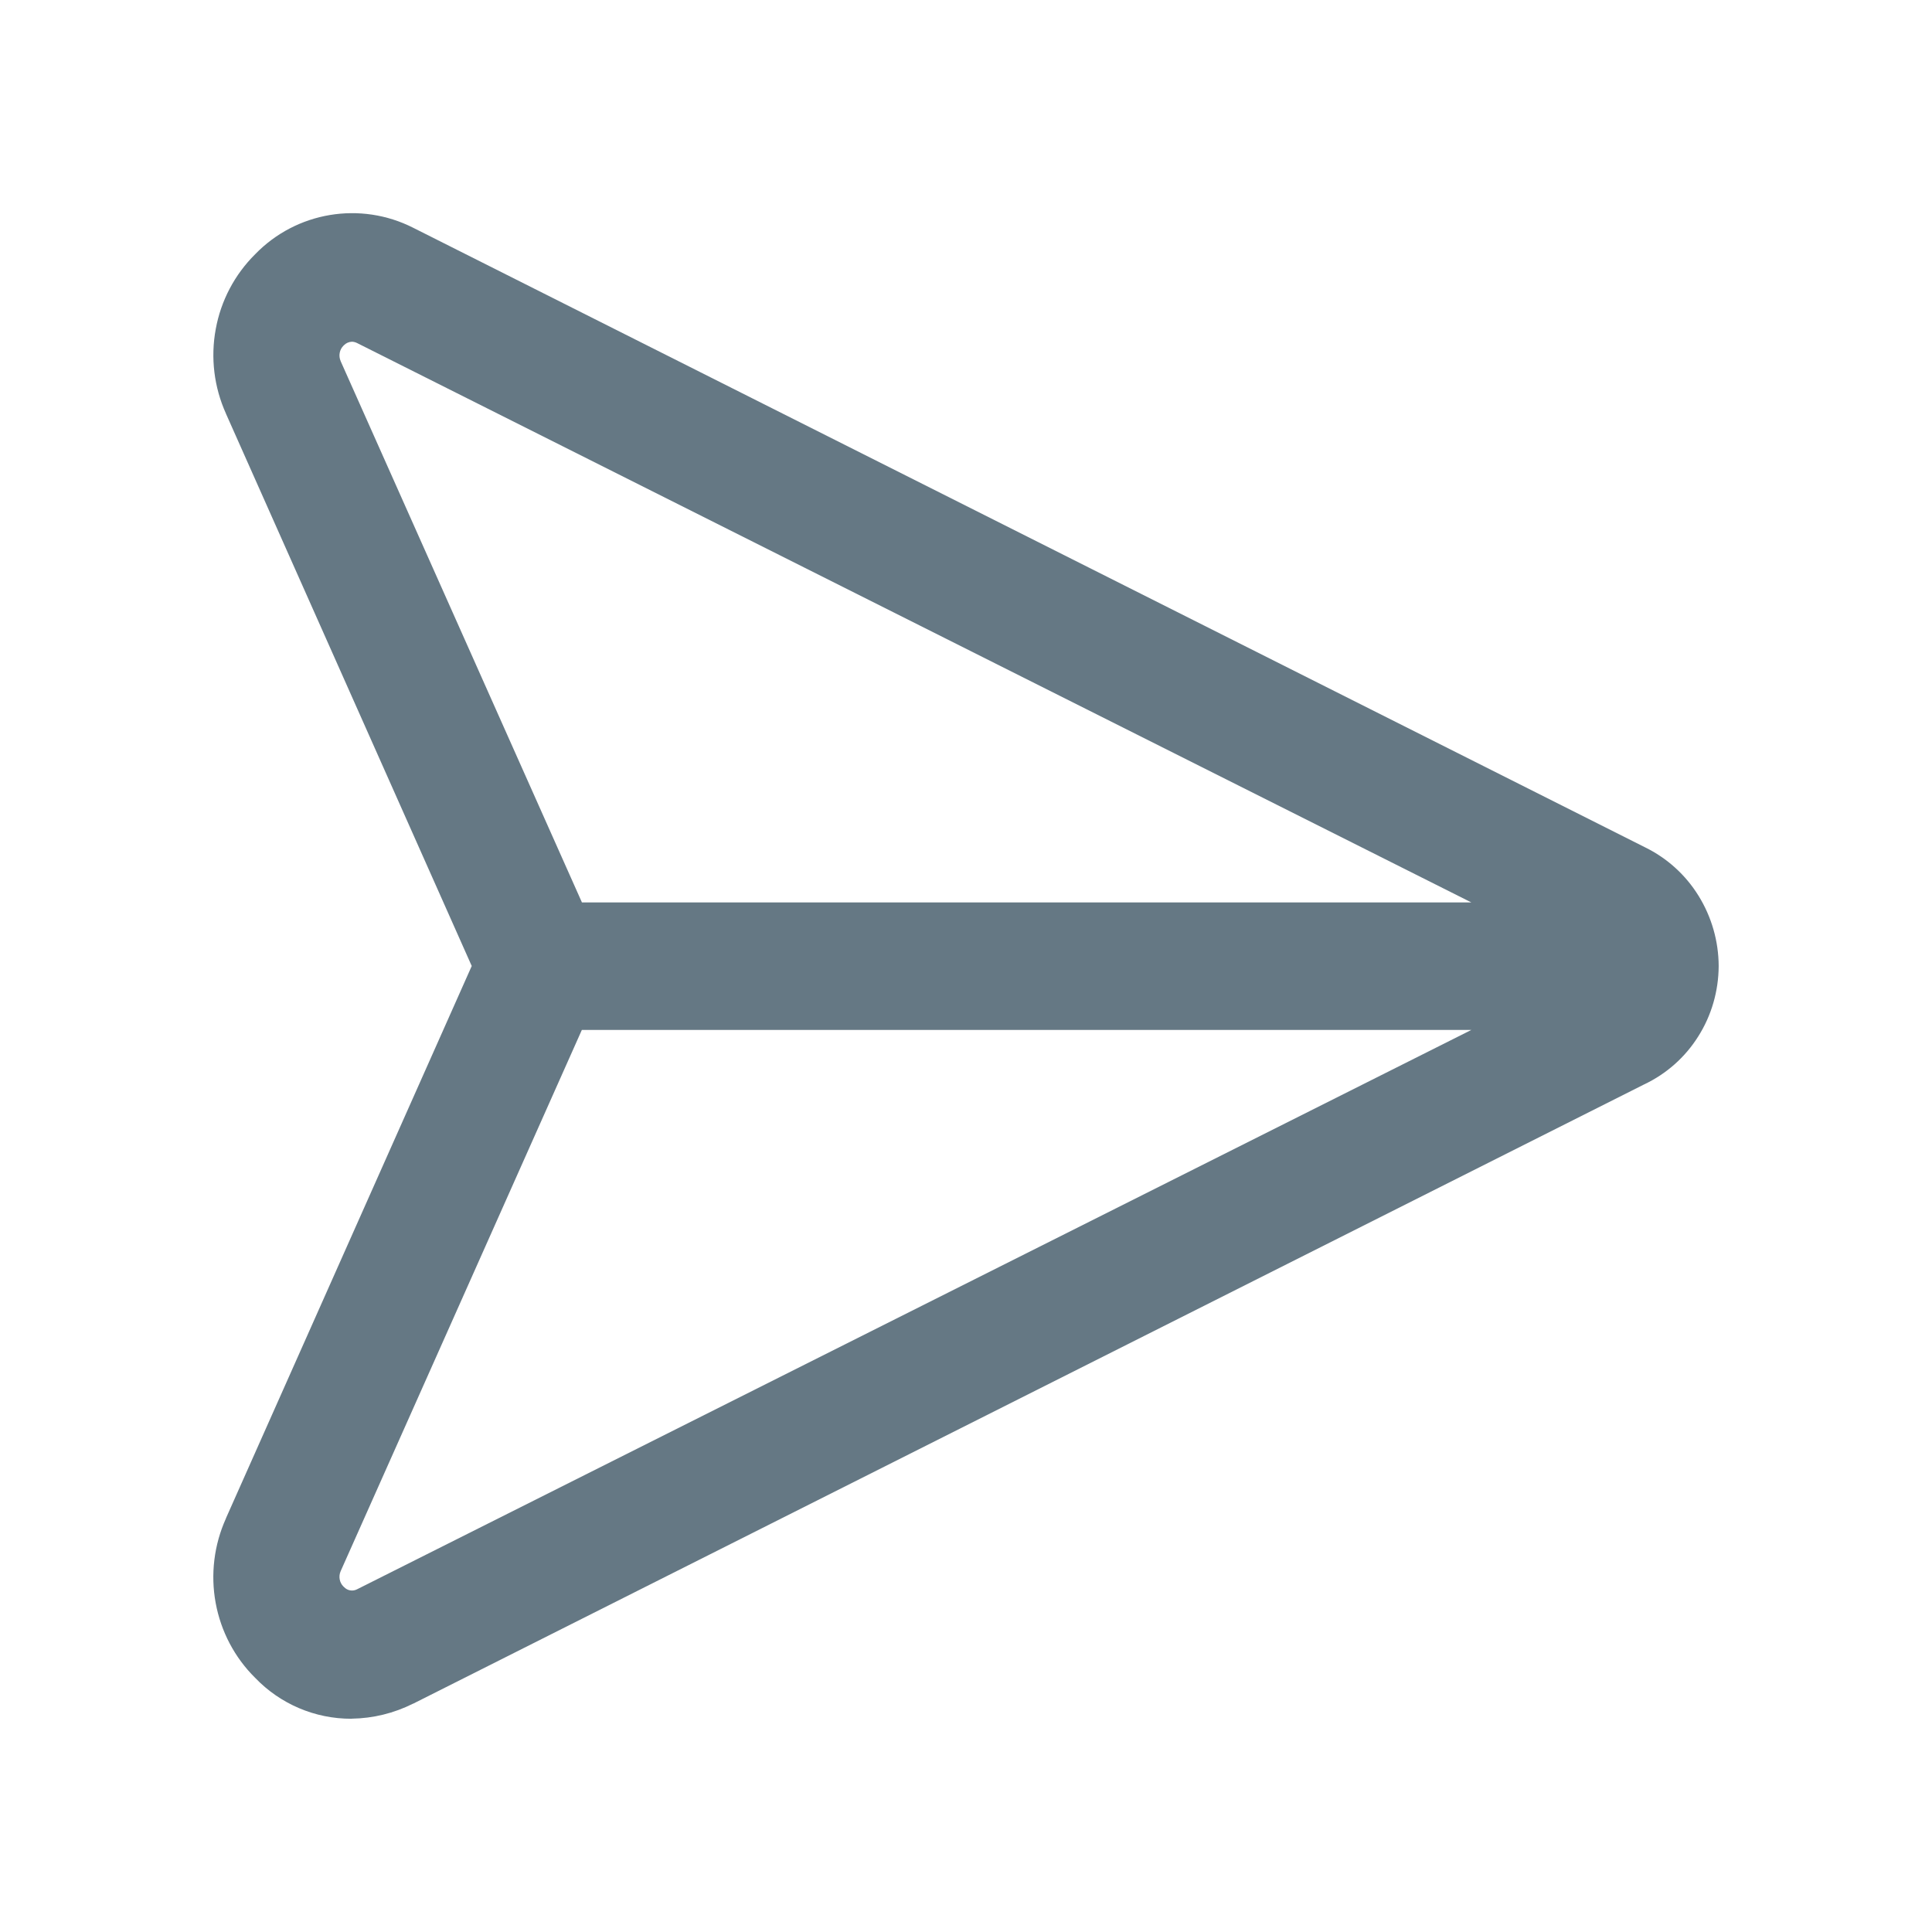
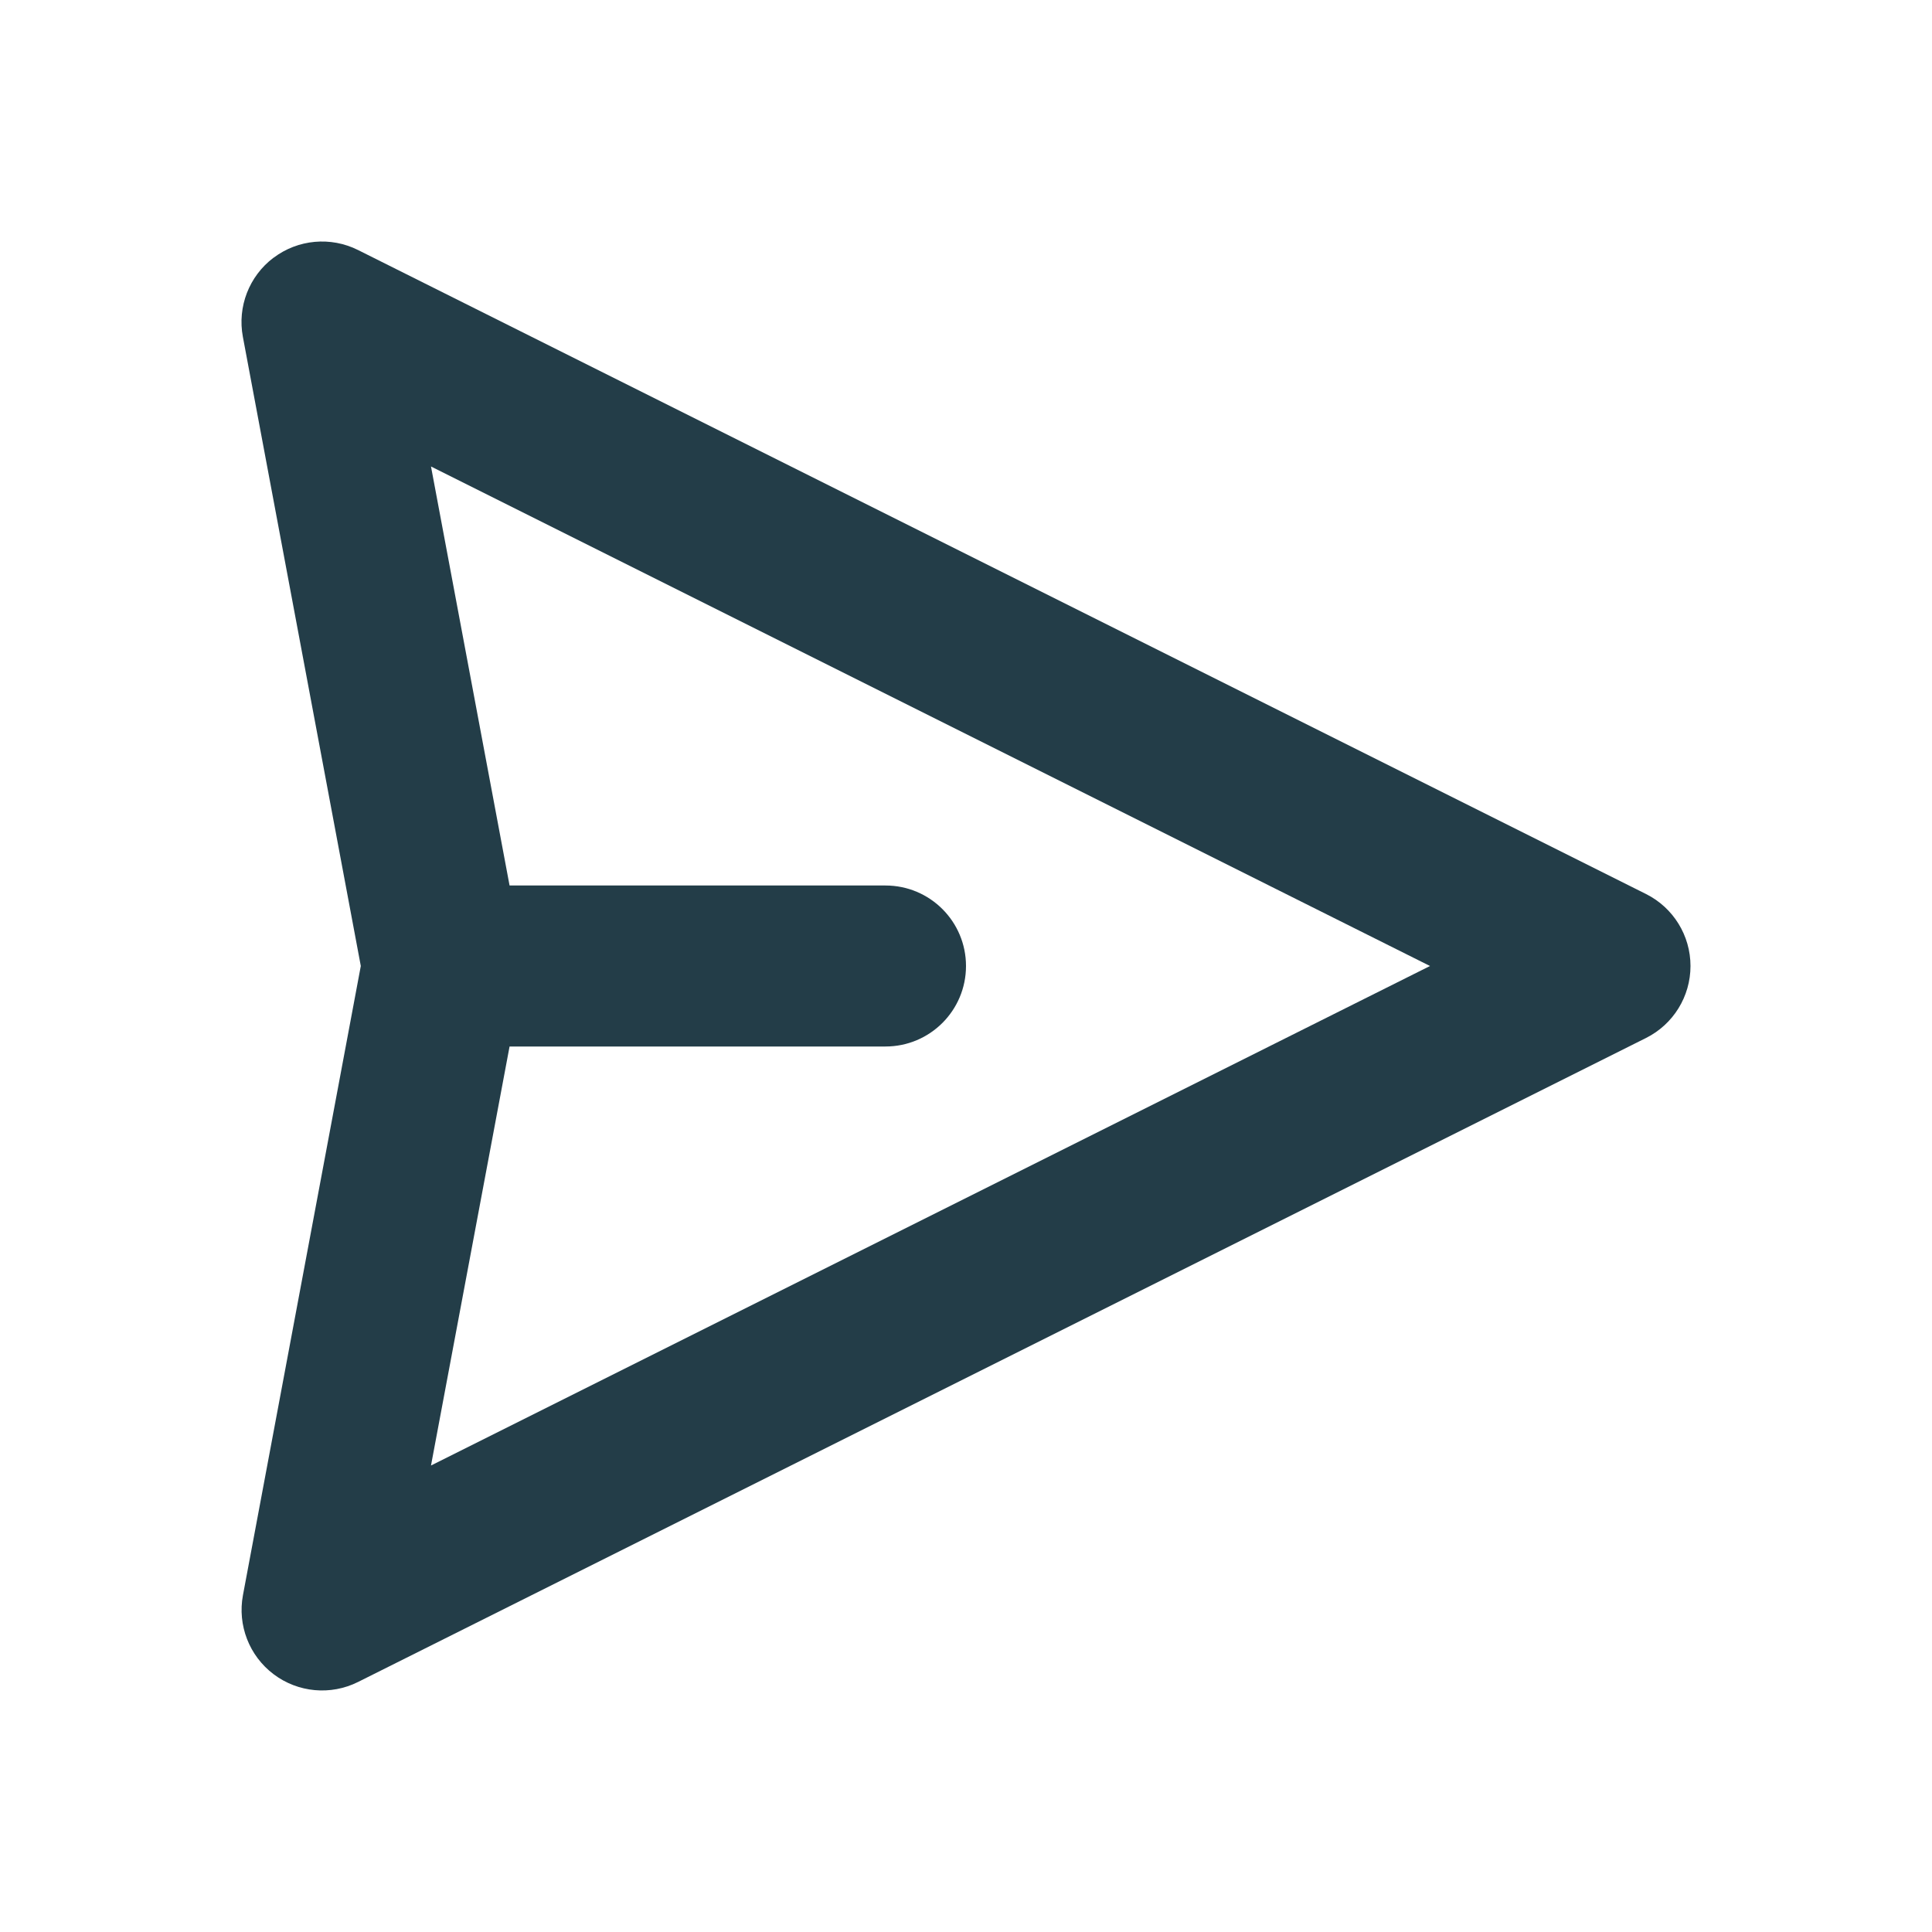
<svg xmlns="http://www.w3.org/2000/svg" fill="none" viewBox="0 0 24 24">
-   <path d="m5.132 21.164 15.292-7.693a1.6 1.6 0 0 0 .672-.596c.165-.26.252-.563.254-.872V12a1.669 1.669 0 0 0-.25-.872 1.616 1.616 0 0 0-.666-.603L5.134 2.83a1.677 1.677 0 0 0-1.964.328 1.75 1.75 0 0 0-.49.93 1.77 1.77 0 0 0 .127 1.05v.001L5.86 12l-3.053 6.86v.002a1.775 1.775 0 0 0-.128 1.05c.065.353.235.678.49.93a1.65 1.65 0 0 0 1.196.509l.005-.001c.265-.004.525-.068.762-.187Zm2.096-9.956L4.232 4.487v-.001a.174.174 0 0 1-.012-.103.164.164 0 0 1 .046-.088l.006-.006a.146.146 0 0 1 .099-.044c.022 0 .043.006.064.016l13.842 6.949H7.228ZM4.22 19.62a.174.174 0 0 1 .012-.103l2.996-6.723h11.05l-13.845 6.95a.135.135 0 0 1-.16-.03l-.007-.006a.165.165 0 0 1-.046-.088Z" fill="#657884" />
+   <path d="M3.398 3.202a1 1 0 0 1 1.05-.096l16 8a1 1 0 0 1 0 1.788l-16 8a1 1 0 0 1-1.43-1.078L4.482 12 3.017 4.184a1 1 0 0 1 .38-.982ZM6.33 13l-.976 5.205L17.764 12 5.354 5.795 6.33 11H11a1 1 0 1 1 0 2H6.33Z" fill="#233D48" />
</svg>
